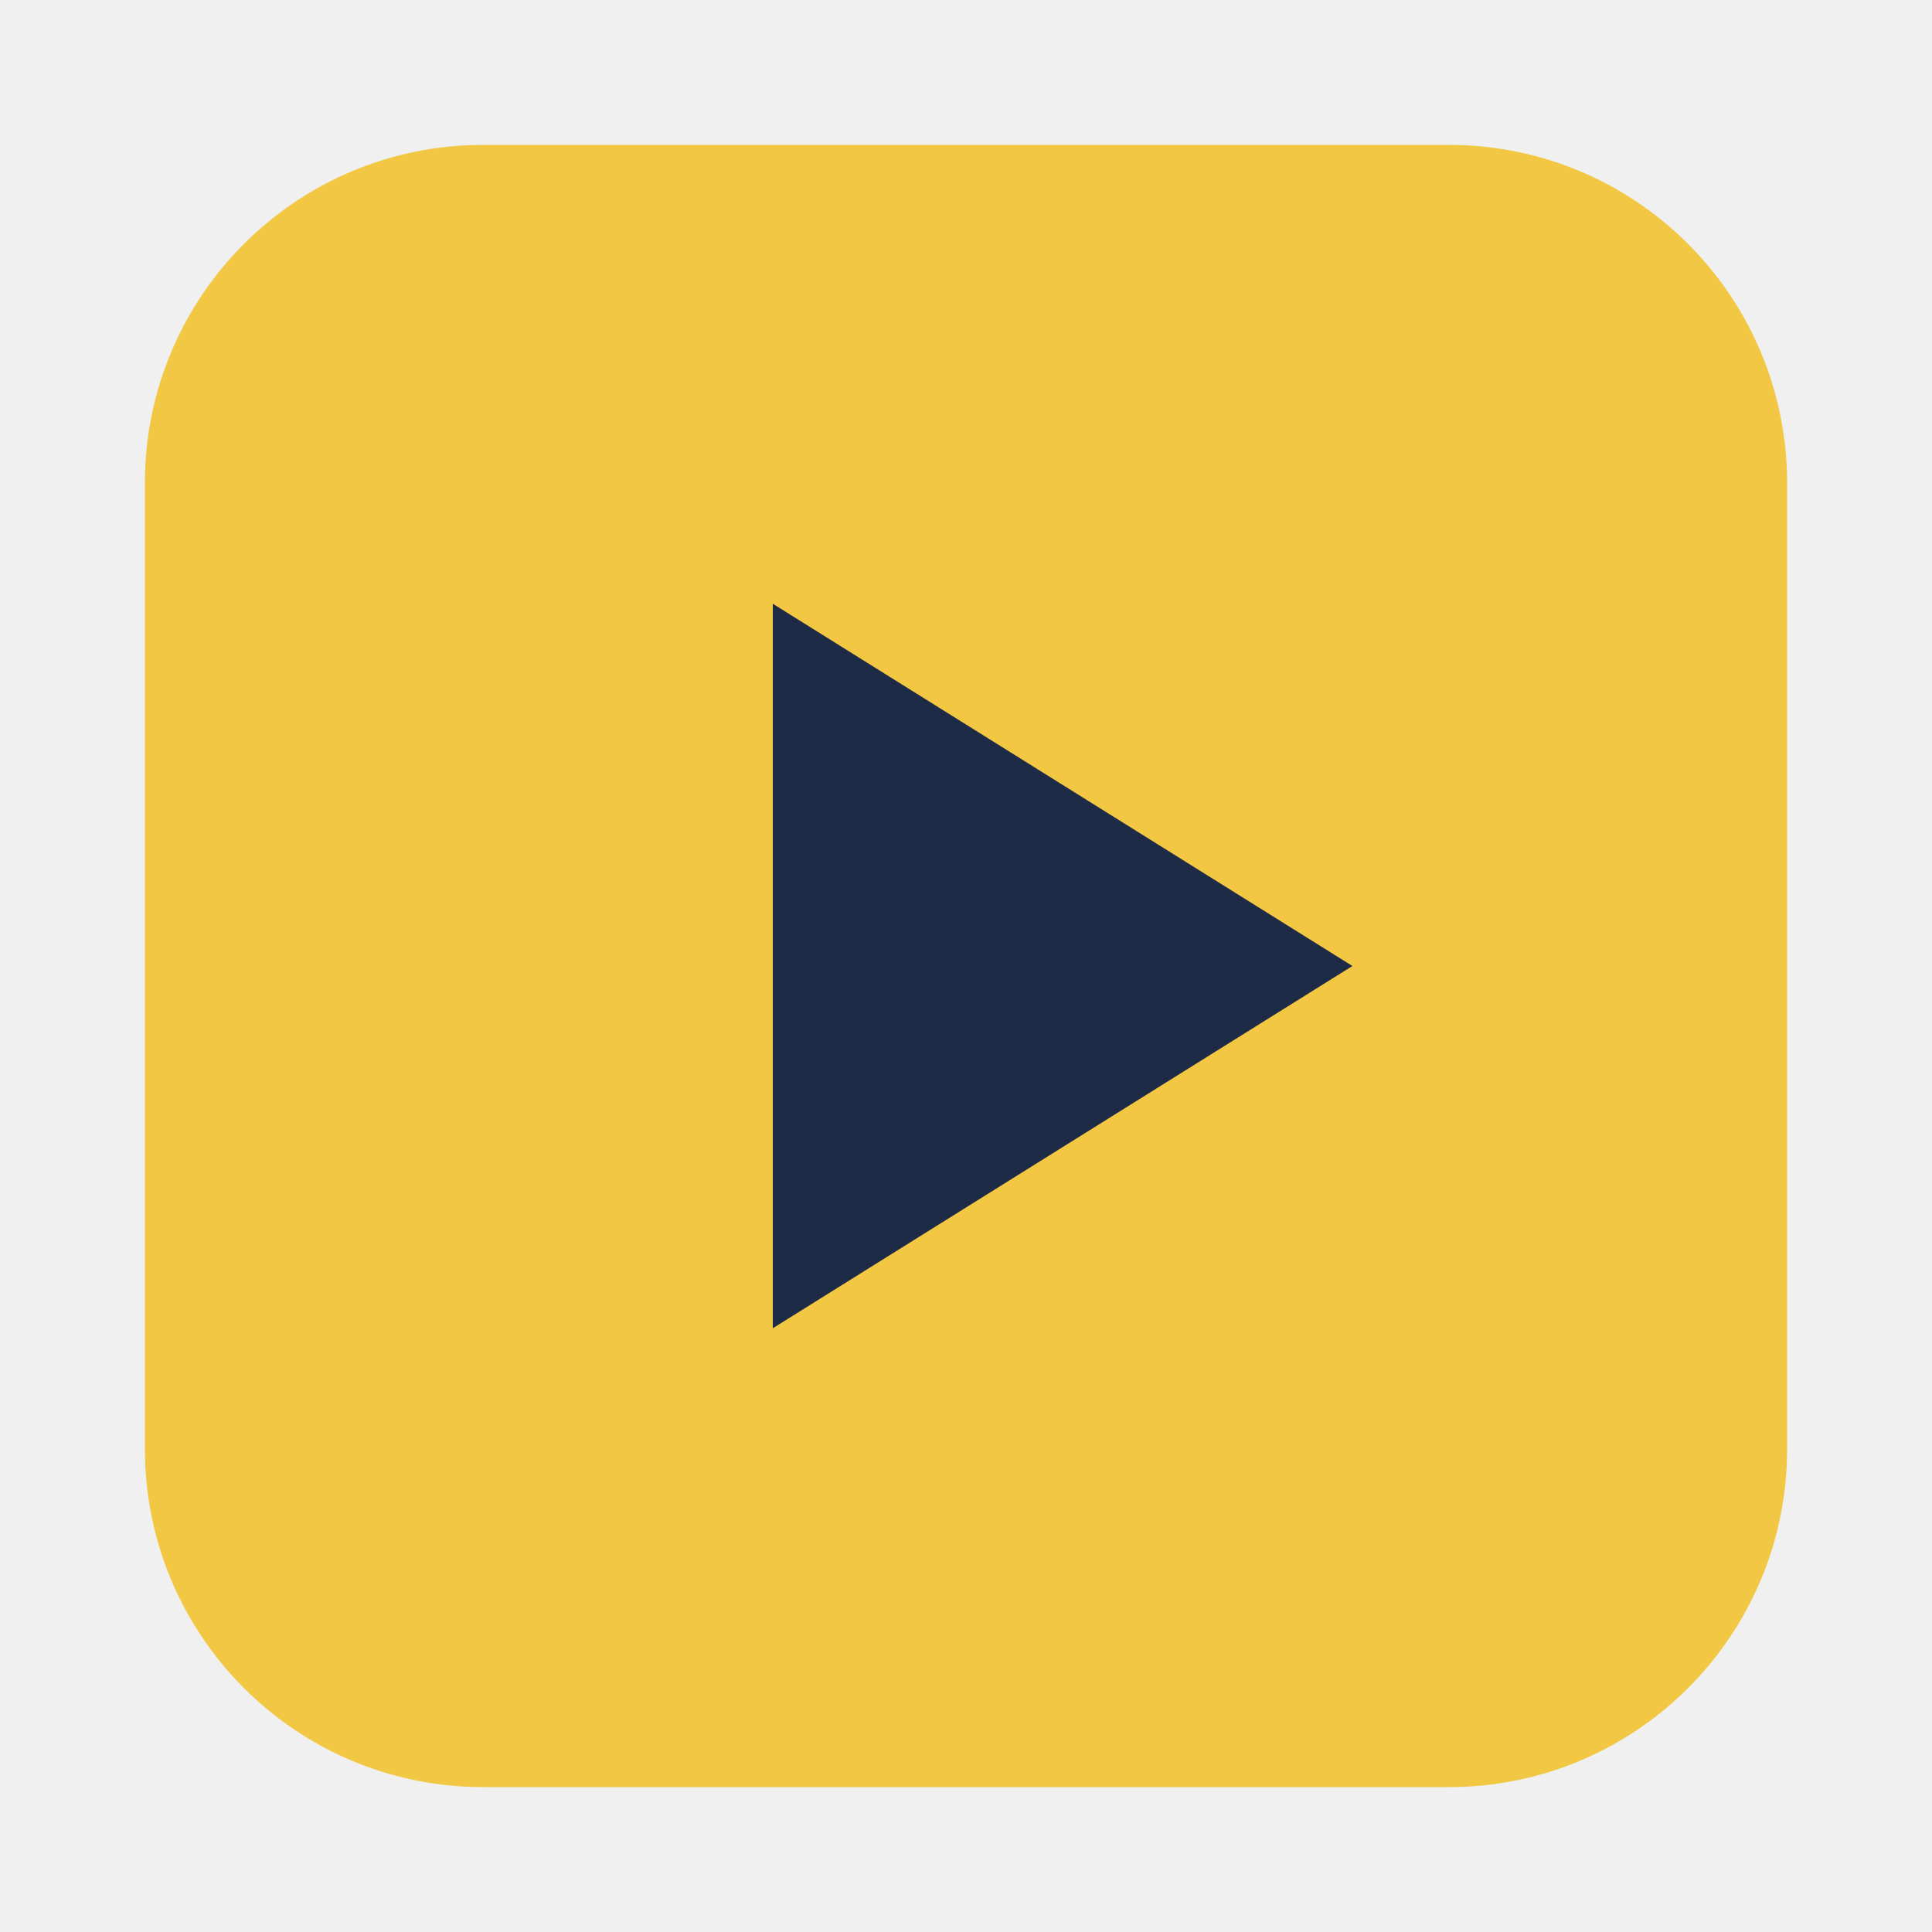
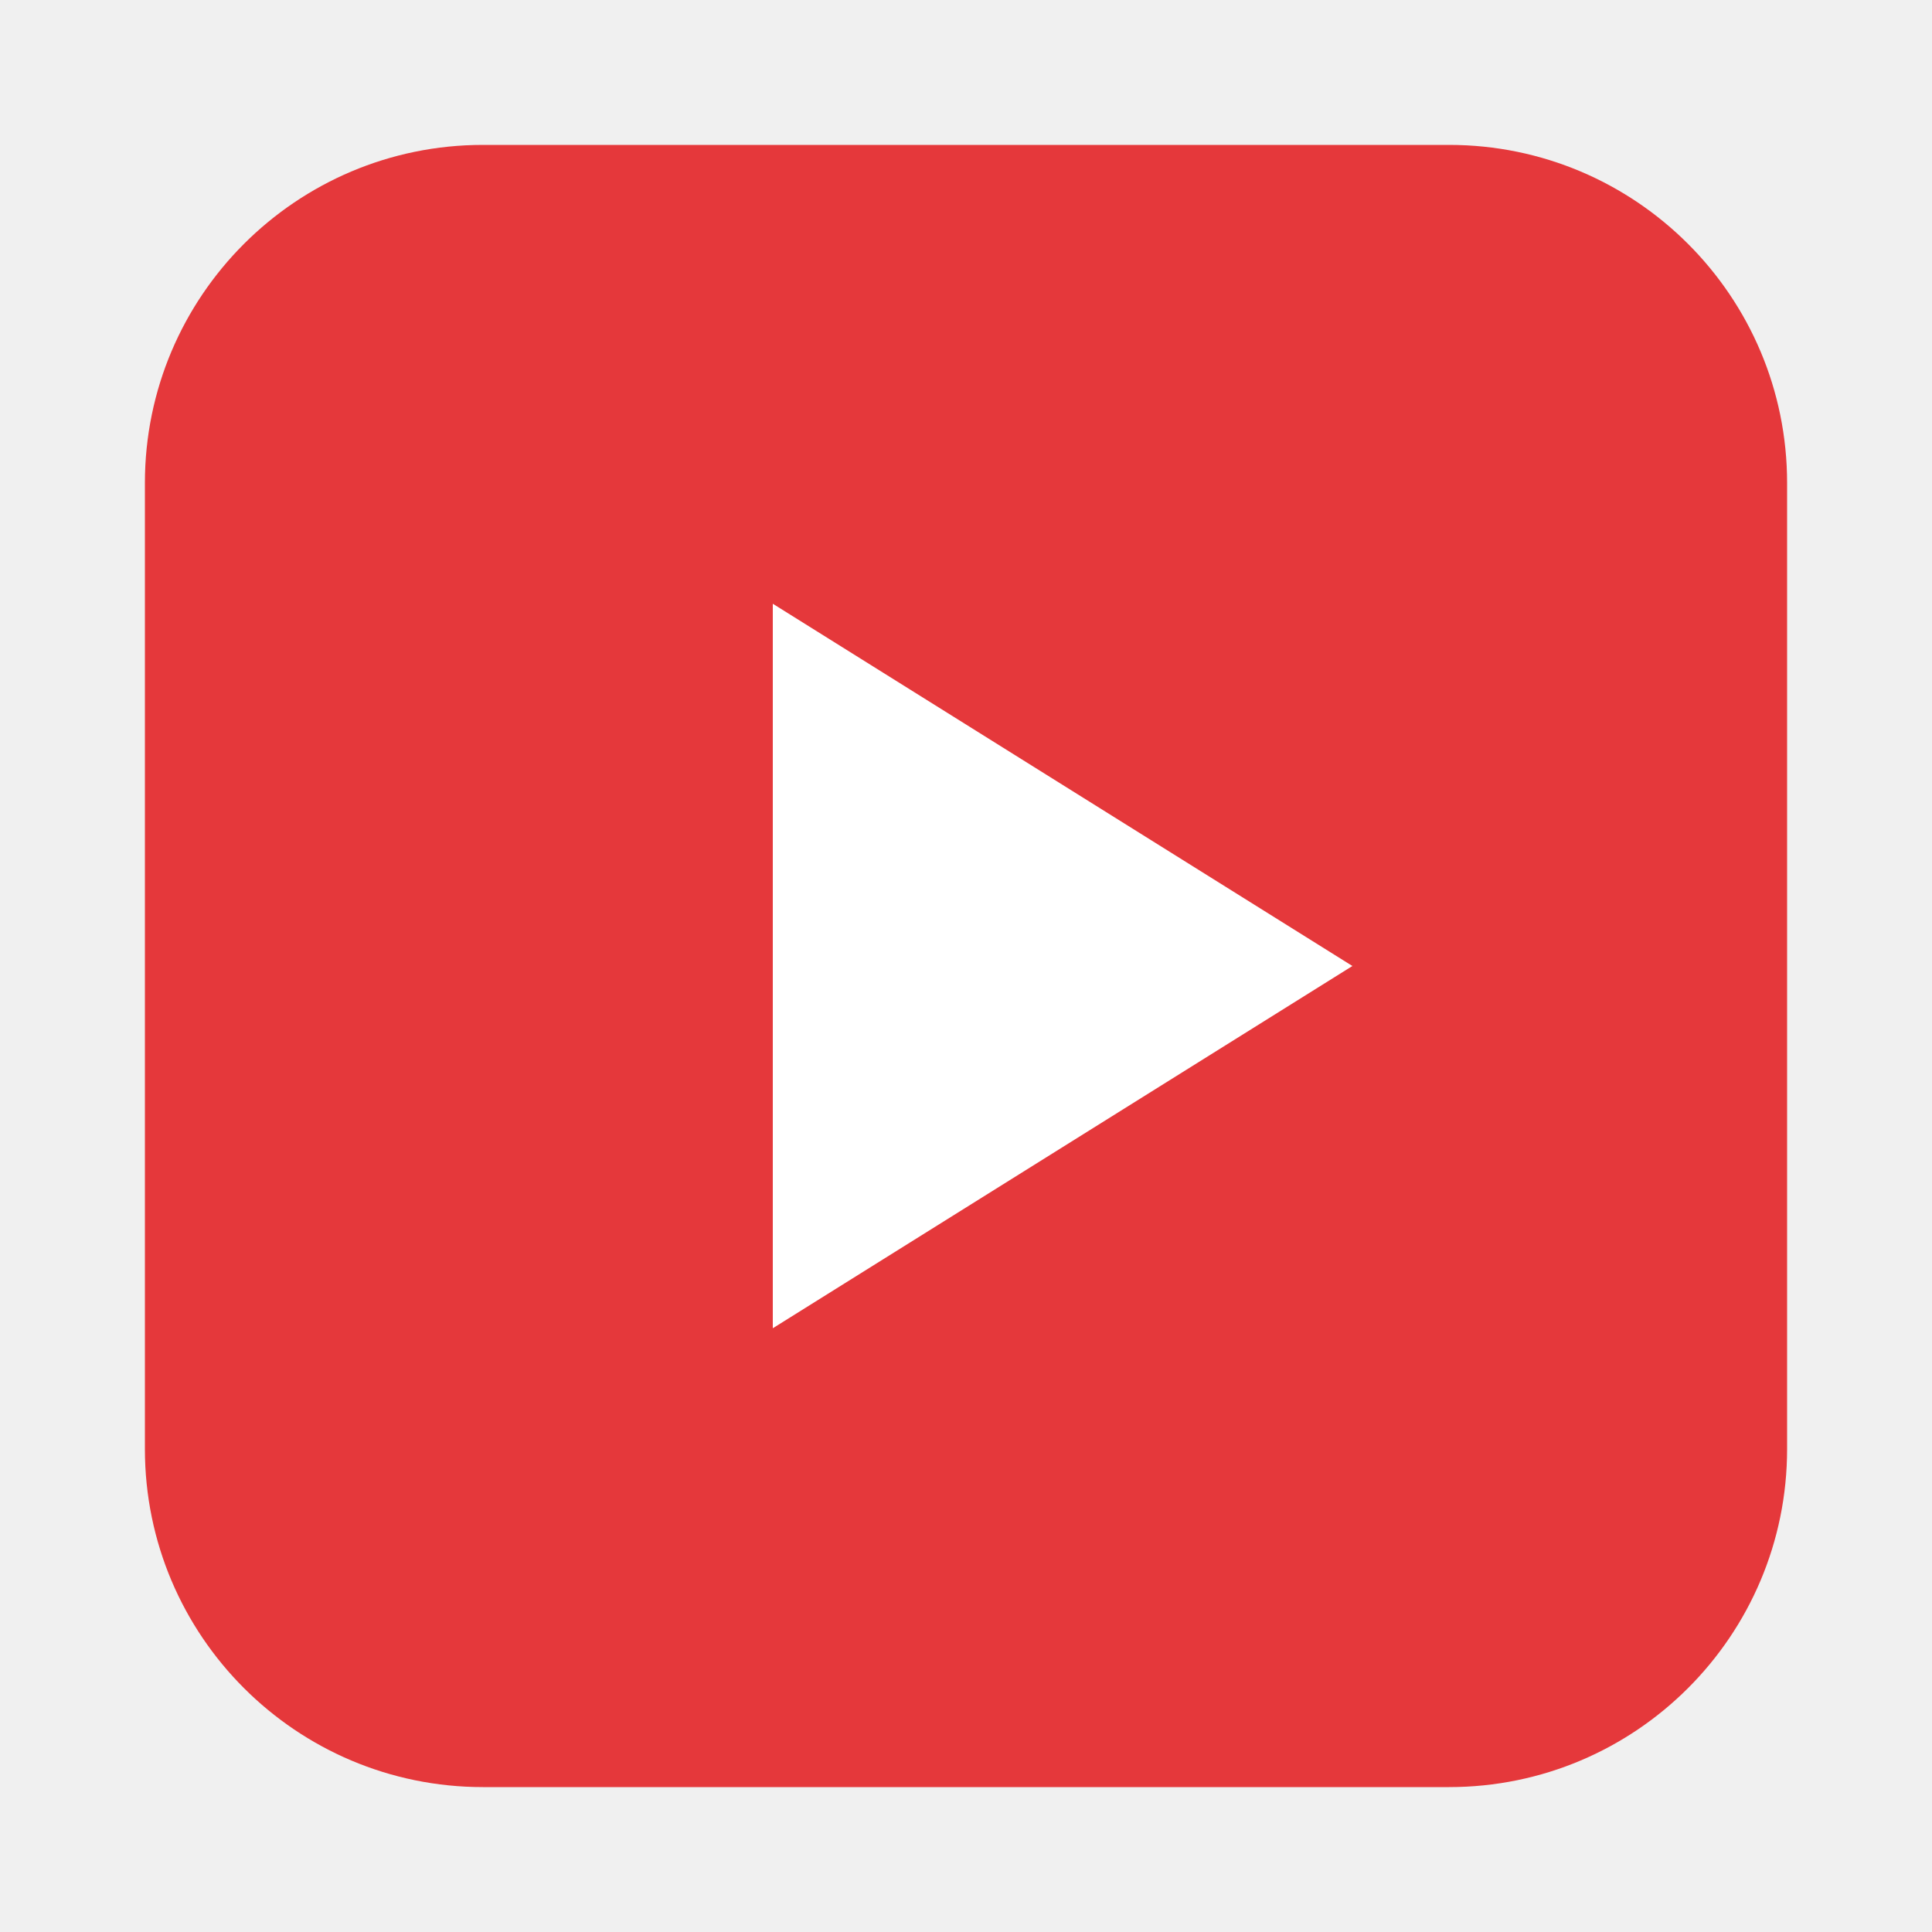
<svg xmlns="http://www.w3.org/2000/svg" width="40" height="40" viewBox="0 0 40 40">
-   <rect x="3" y="3" width="34" height="34" rx="7" fill="#F2C744" />
-   <path d="M16 12.5v15l12-7.5z" fill="#1E2B47" />
+   <rect x="3" y="3" width="34" height="34" rx="7" fill="#E5383B" />
+   <path d="M16 12.5v15l12-7.5z" fill="#FFFFFF" />
</svg>
